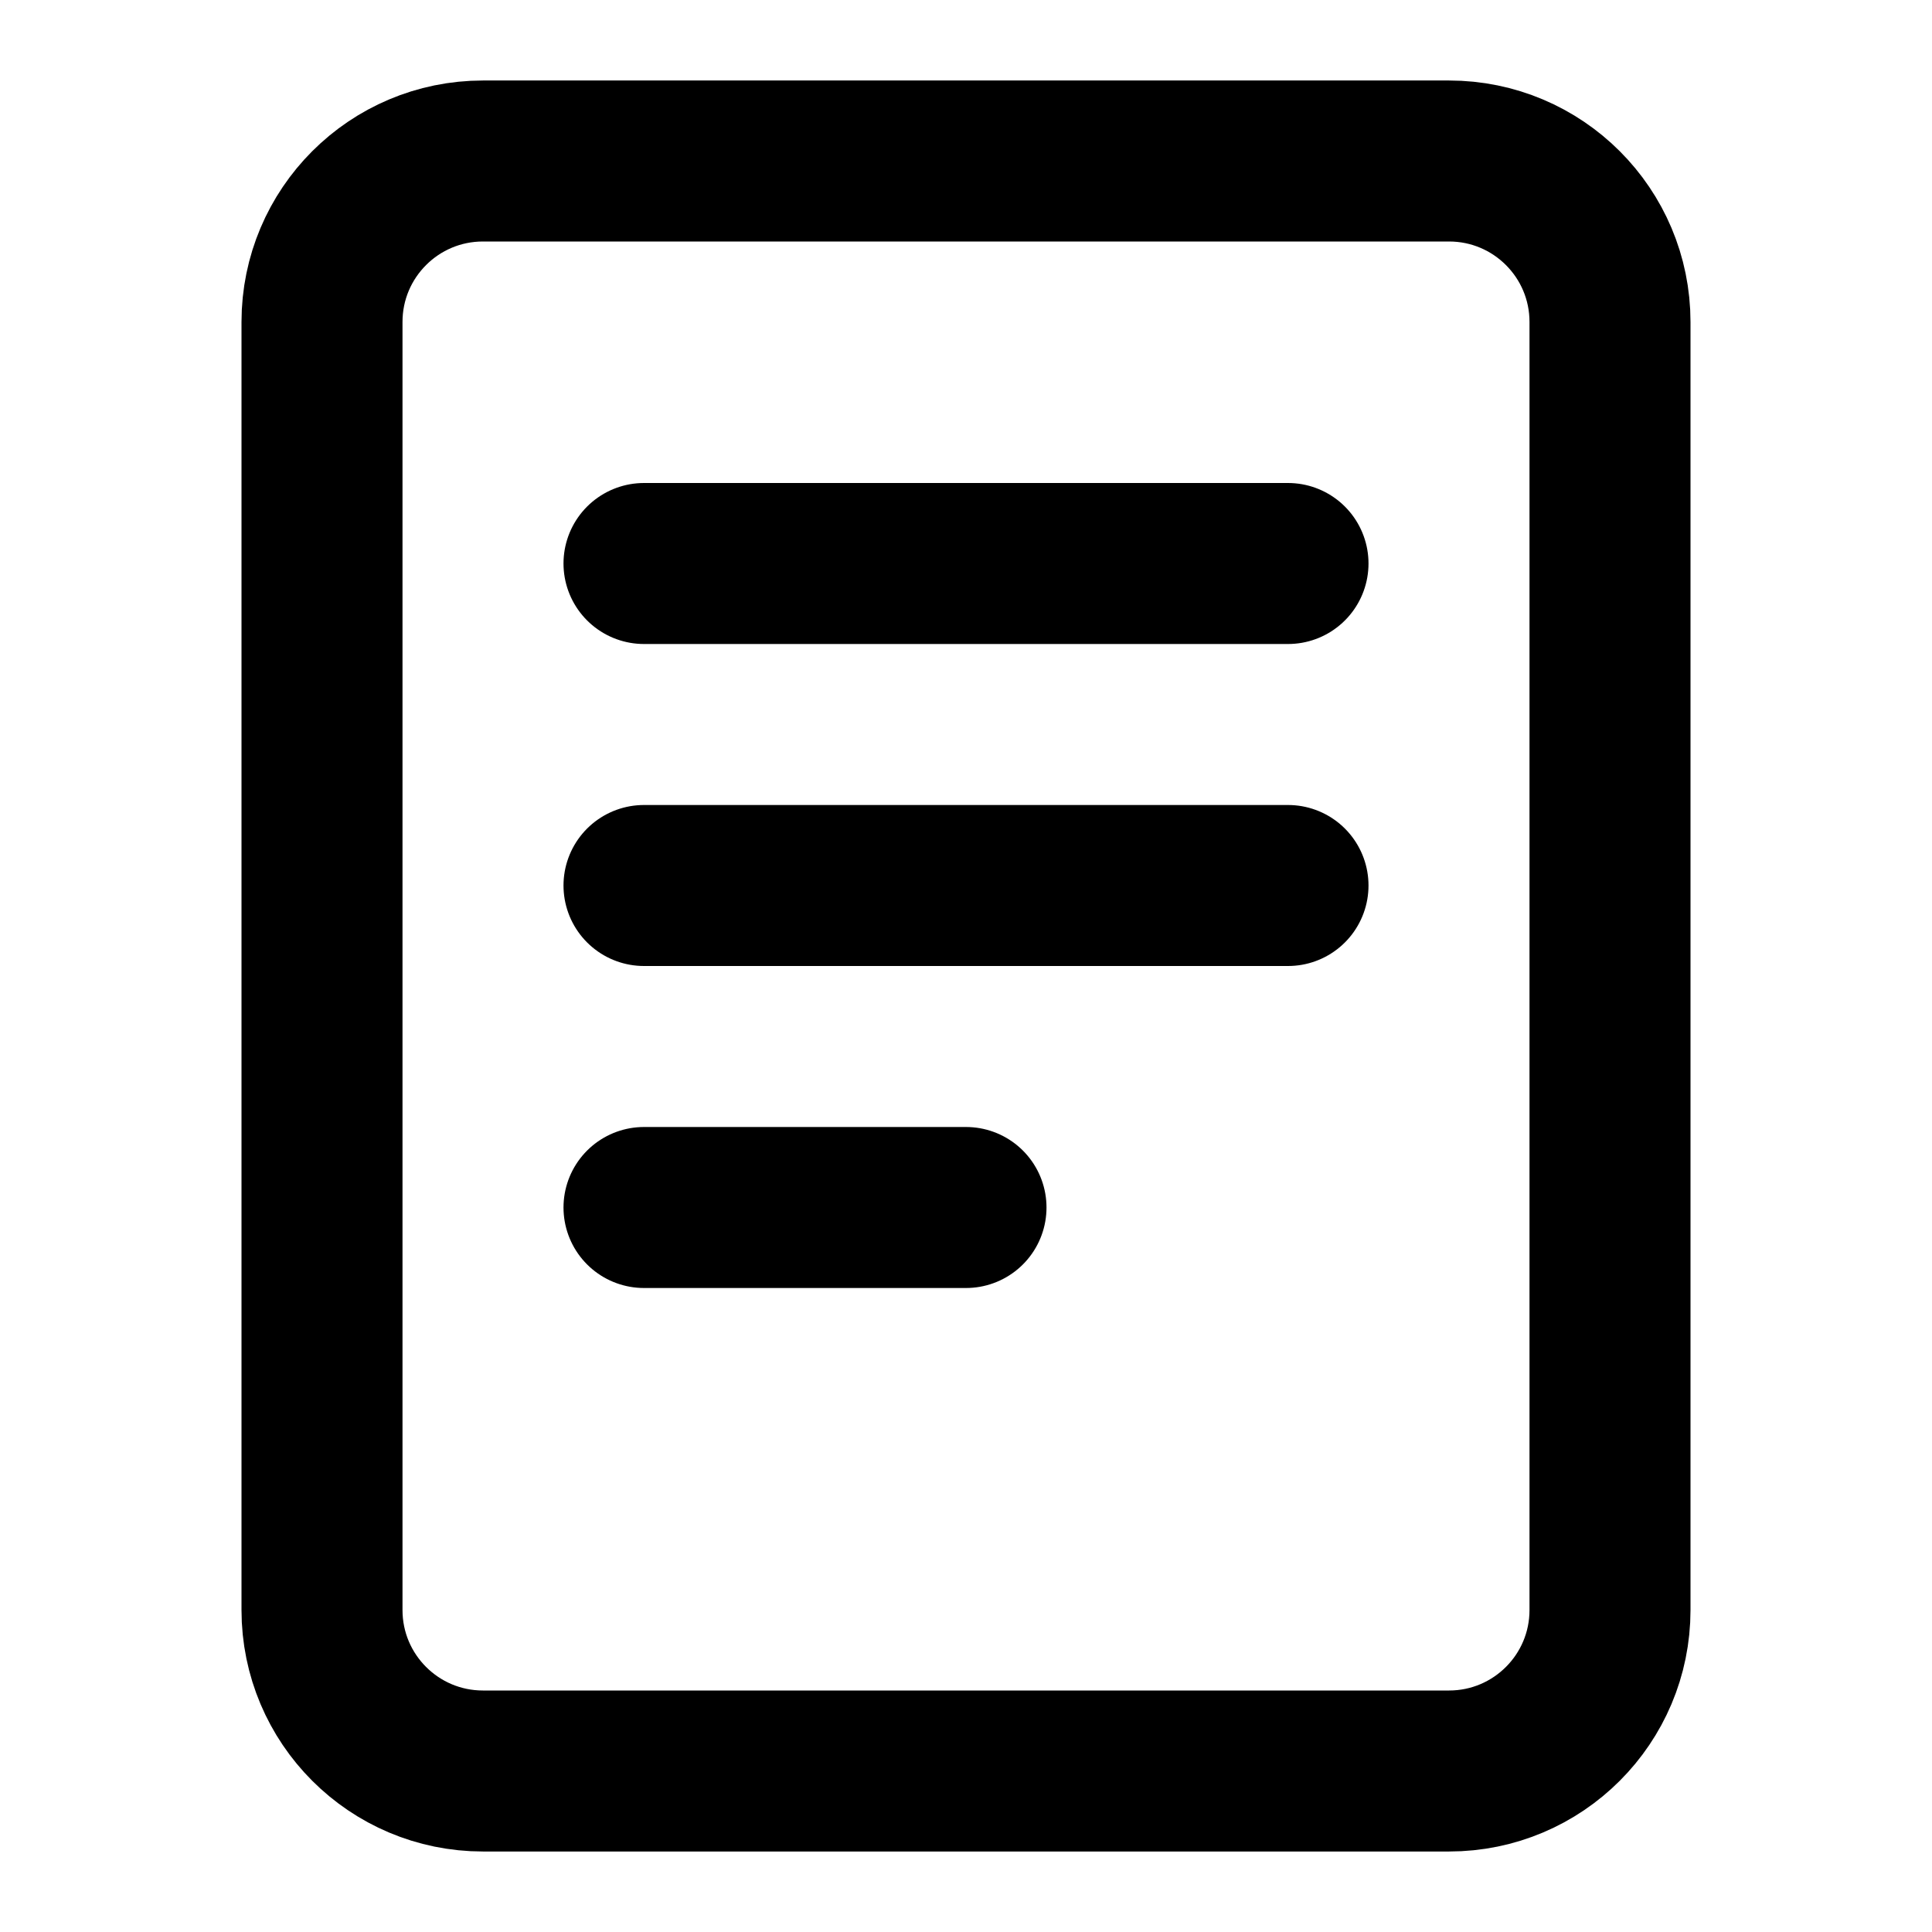
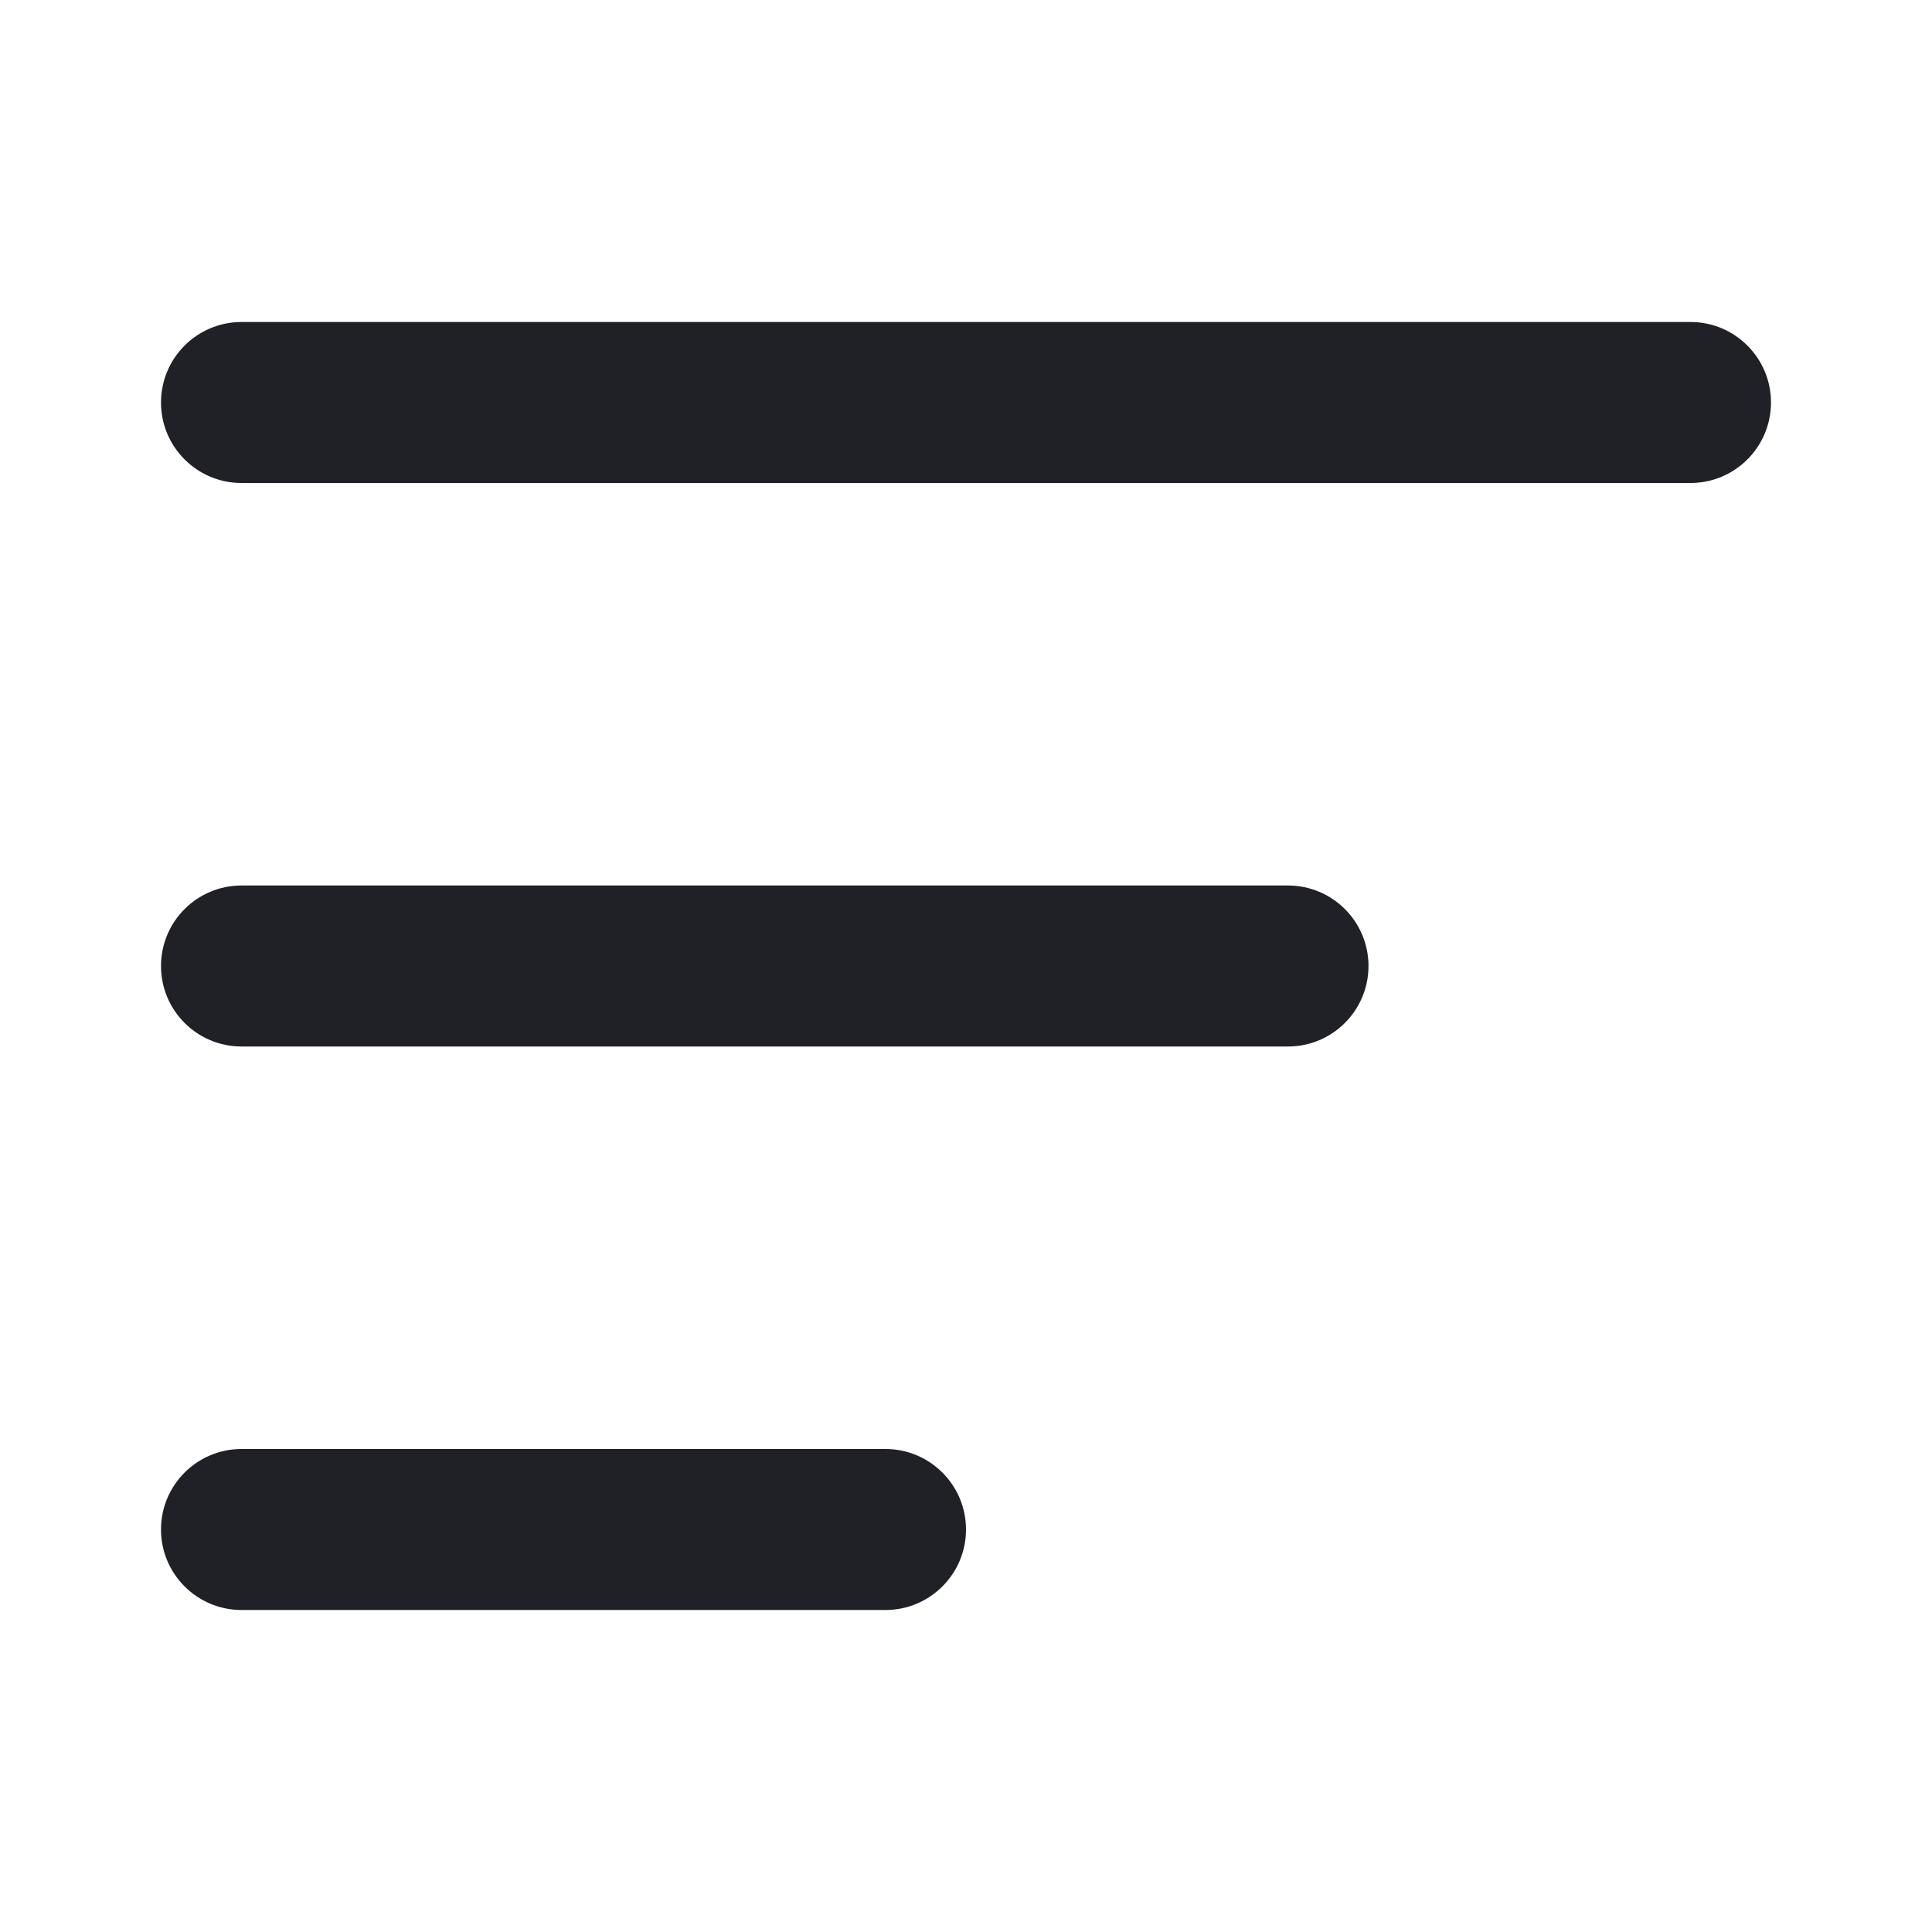
<svg xmlns="http://www.w3.org/2000/svg" width="24" height="24" viewBox="0 0 24 24" fill="none">
-   <path d="M4 4C4 2.895 4.895 2 6 2H18C19.105 2 20 2.895 20 4V20C20 21.105 19.105 22 18 22H6C4.895 22 4 21.105 4 20V4Z" stroke="currentColor" stroke-width="2" />
-   <path d="M8 7H16" stroke="currentColor" stroke-width="2" stroke-linecap="round" />
-   <path d="M8 11H16" stroke="currentColor" stroke-width="2" stroke-linecap="round" />
-   <path d="M8 15H12" stroke="currentColor" stroke-width="2" stroke-linecap="round" />
+   <path d="M11 18C11.552 18 12 18.448 12 19C12 19.552 11.552 20 11 20H3C2.448 20 2 19.552 2 19C2 18.448 2.448 18 3 18H11ZM16 11C16.552 11 17 11.448 17 12C17 12.552 16.552 13 16 13H3C2.448 13 2 12.552 2 12C2 11.448 2.448 11 3 11H16ZM21 4C21.552 4 22 4.448 22 5C22 5.552 21.552 6 21 6H3C2.448 6 2 5.552 2 5C2 4.448 2.448 4 3 4H21Z" fill="#1F2126" />
</svg>
